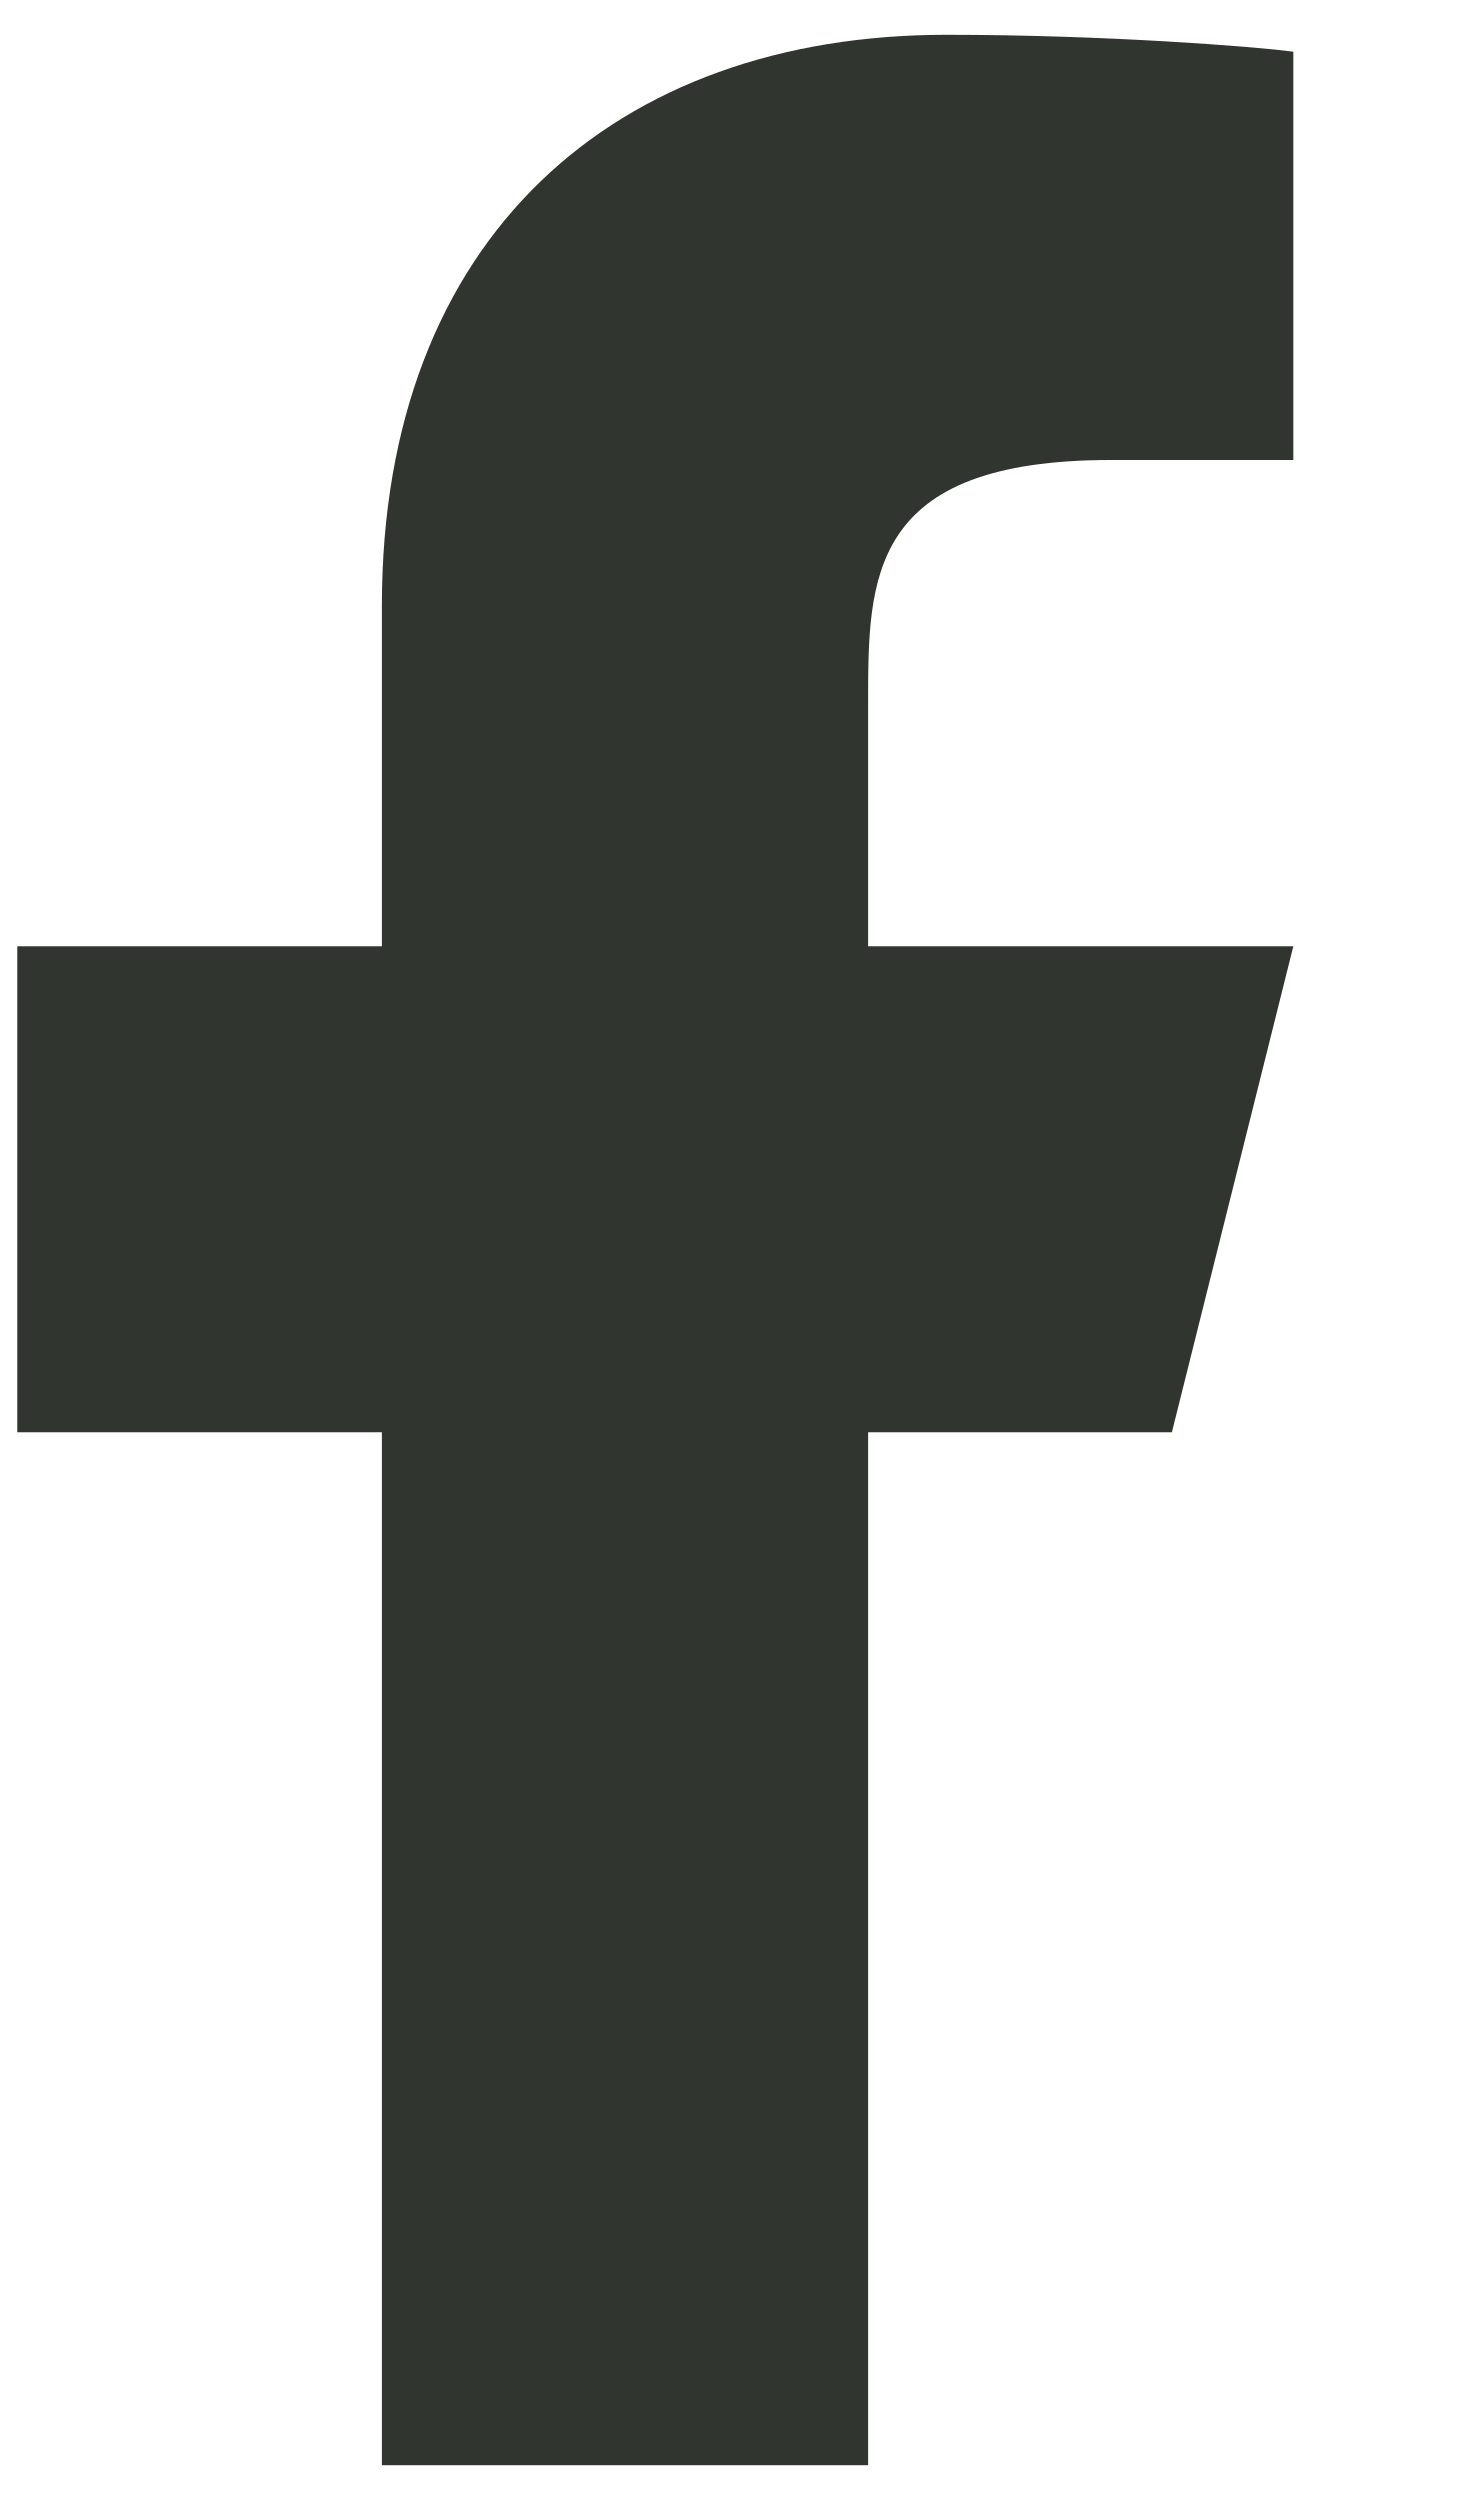
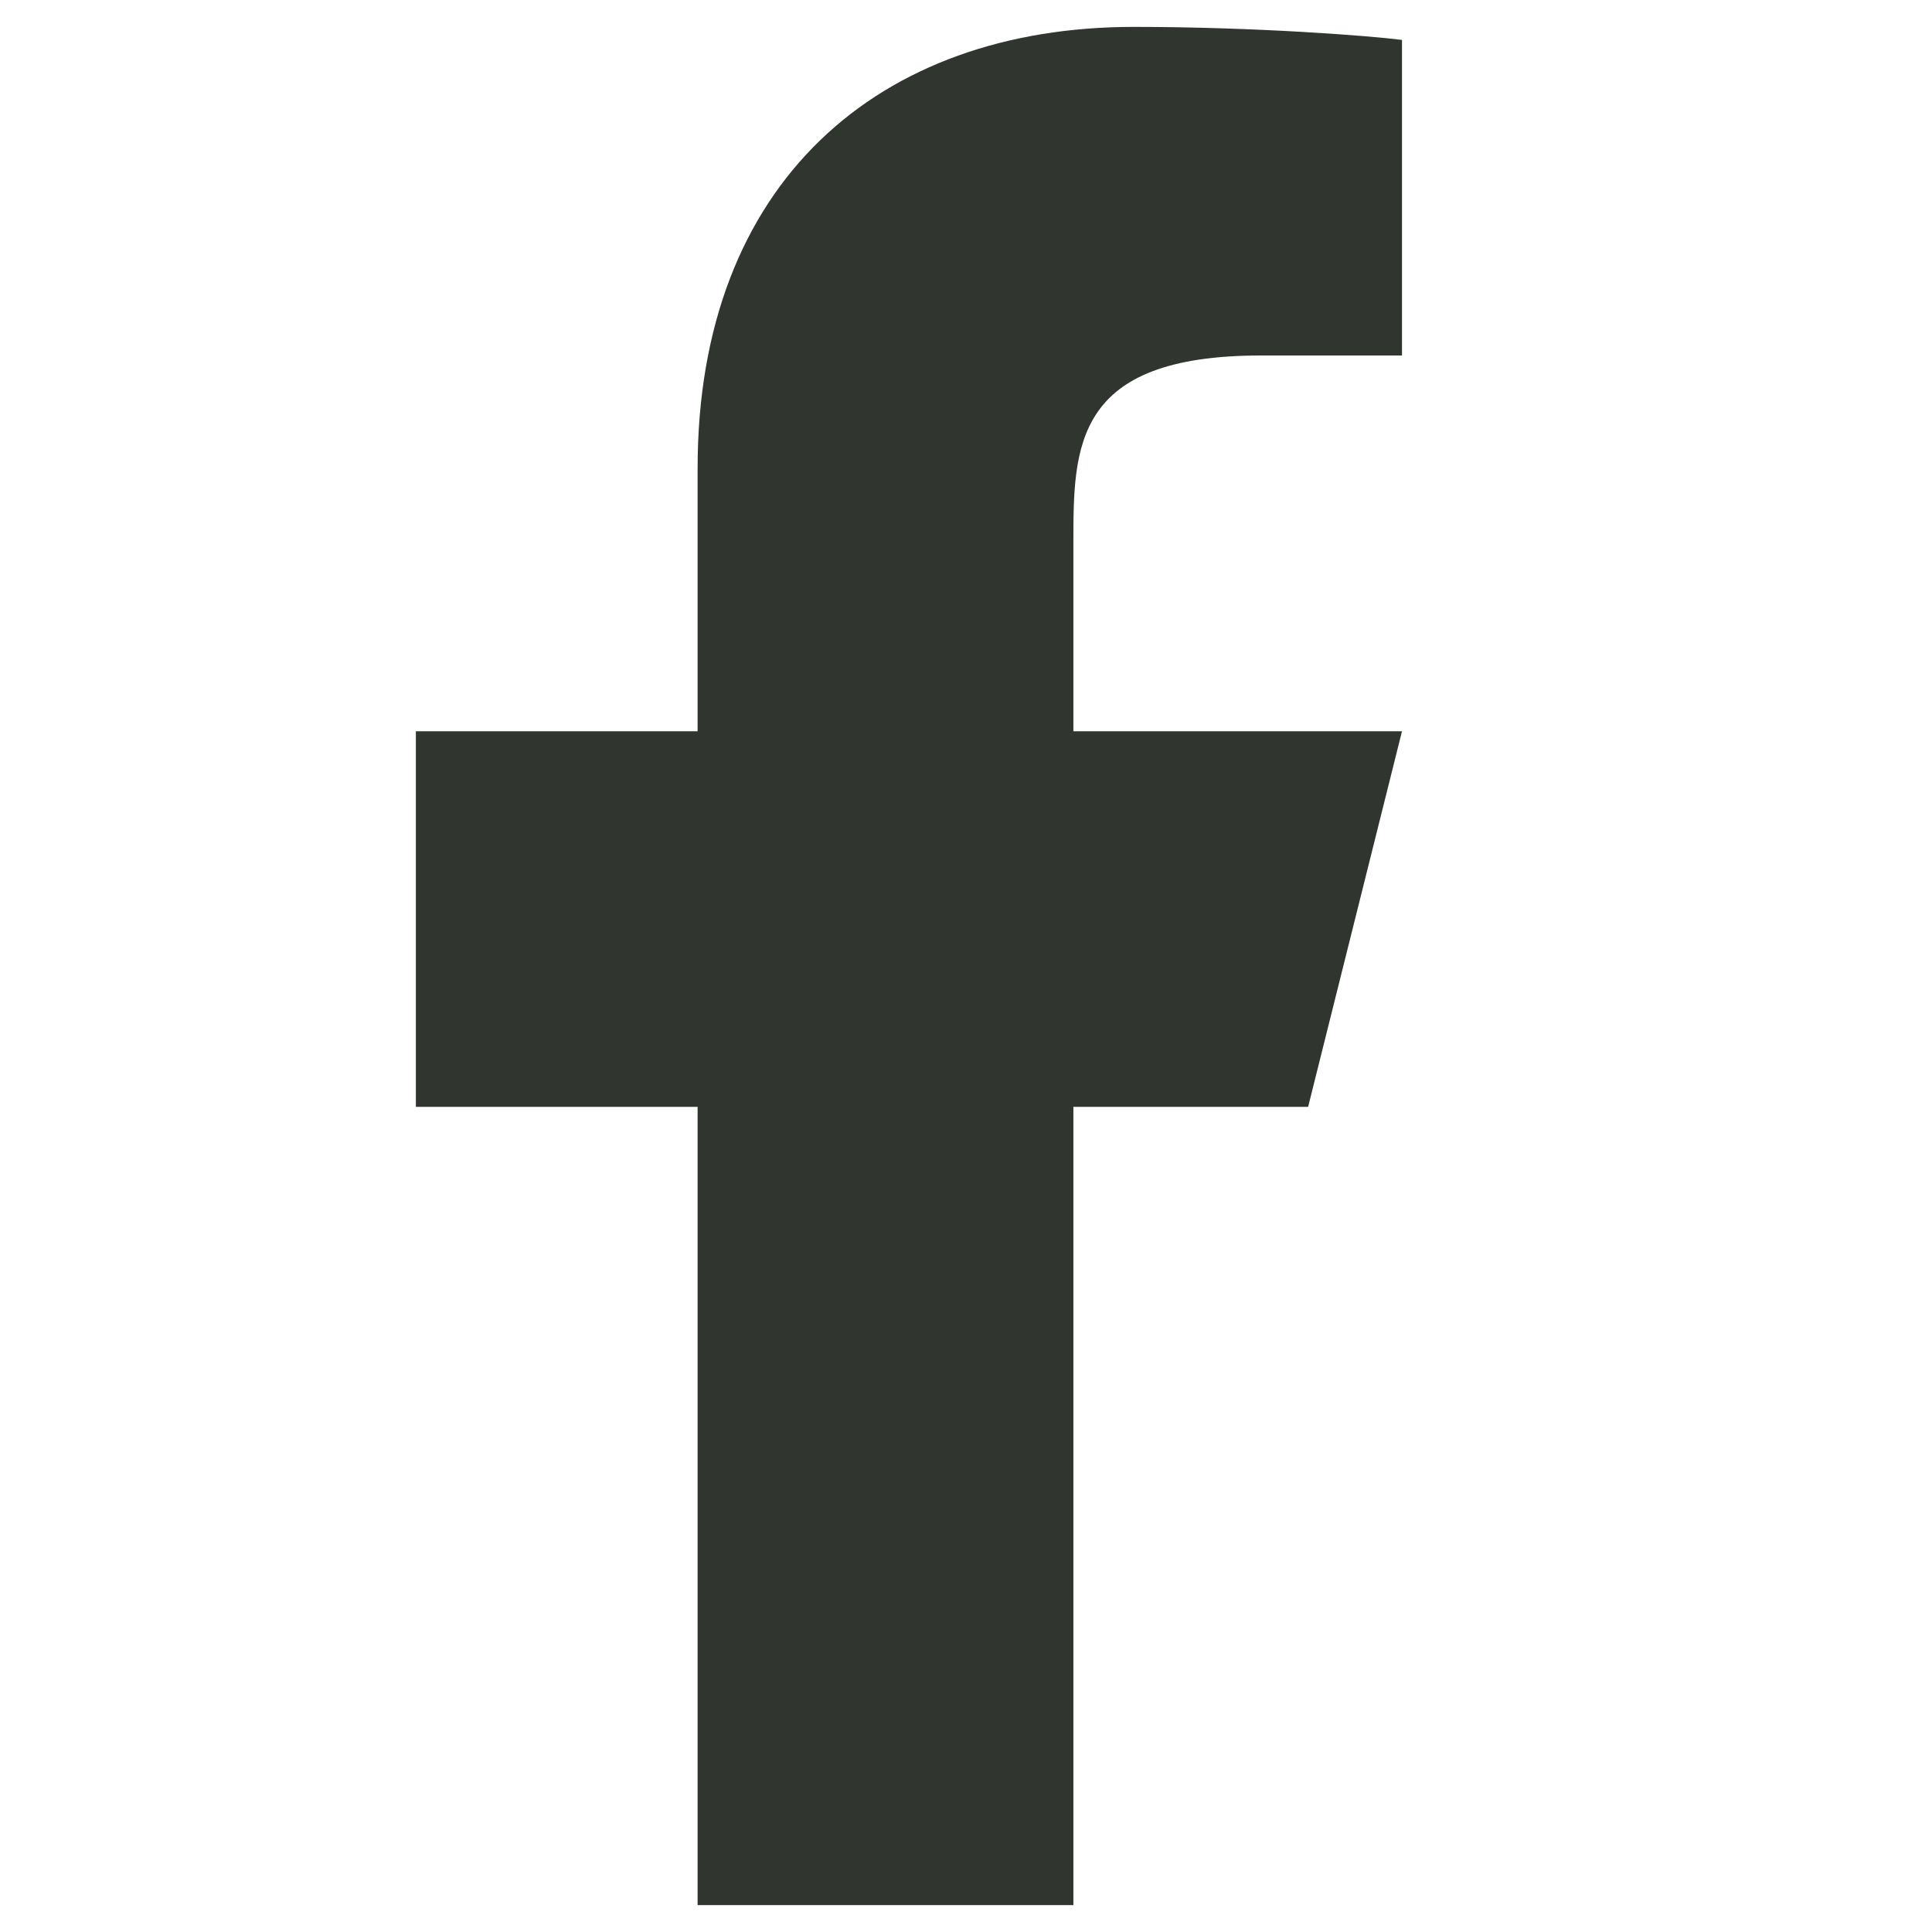
- <svg xmlns="http://www.w3.org/2000/svg" width="7" height="12" viewBox="0 0 7 12" fill="none" toggle="true">
+ <svg xmlns="http://www.w3.org/2000/svg" width="14" height="14" viewBox="0 0 7 12" fill="none" toggle="true">
  <path d="M4.167 6.875H5.625L6.208 4.542H4.167V3.375C4.167 2.774 4.167 2.208 5.333 2.208H6.208V0.248C6.018 0.223 5.3 0.167 4.542 0.167C2.958 0.167 1.833 1.133 1.833 2.908V4.542H0.083V6.875H1.833V11.833H4.167V6.875Z" fill="#30362F" />
</svg>
